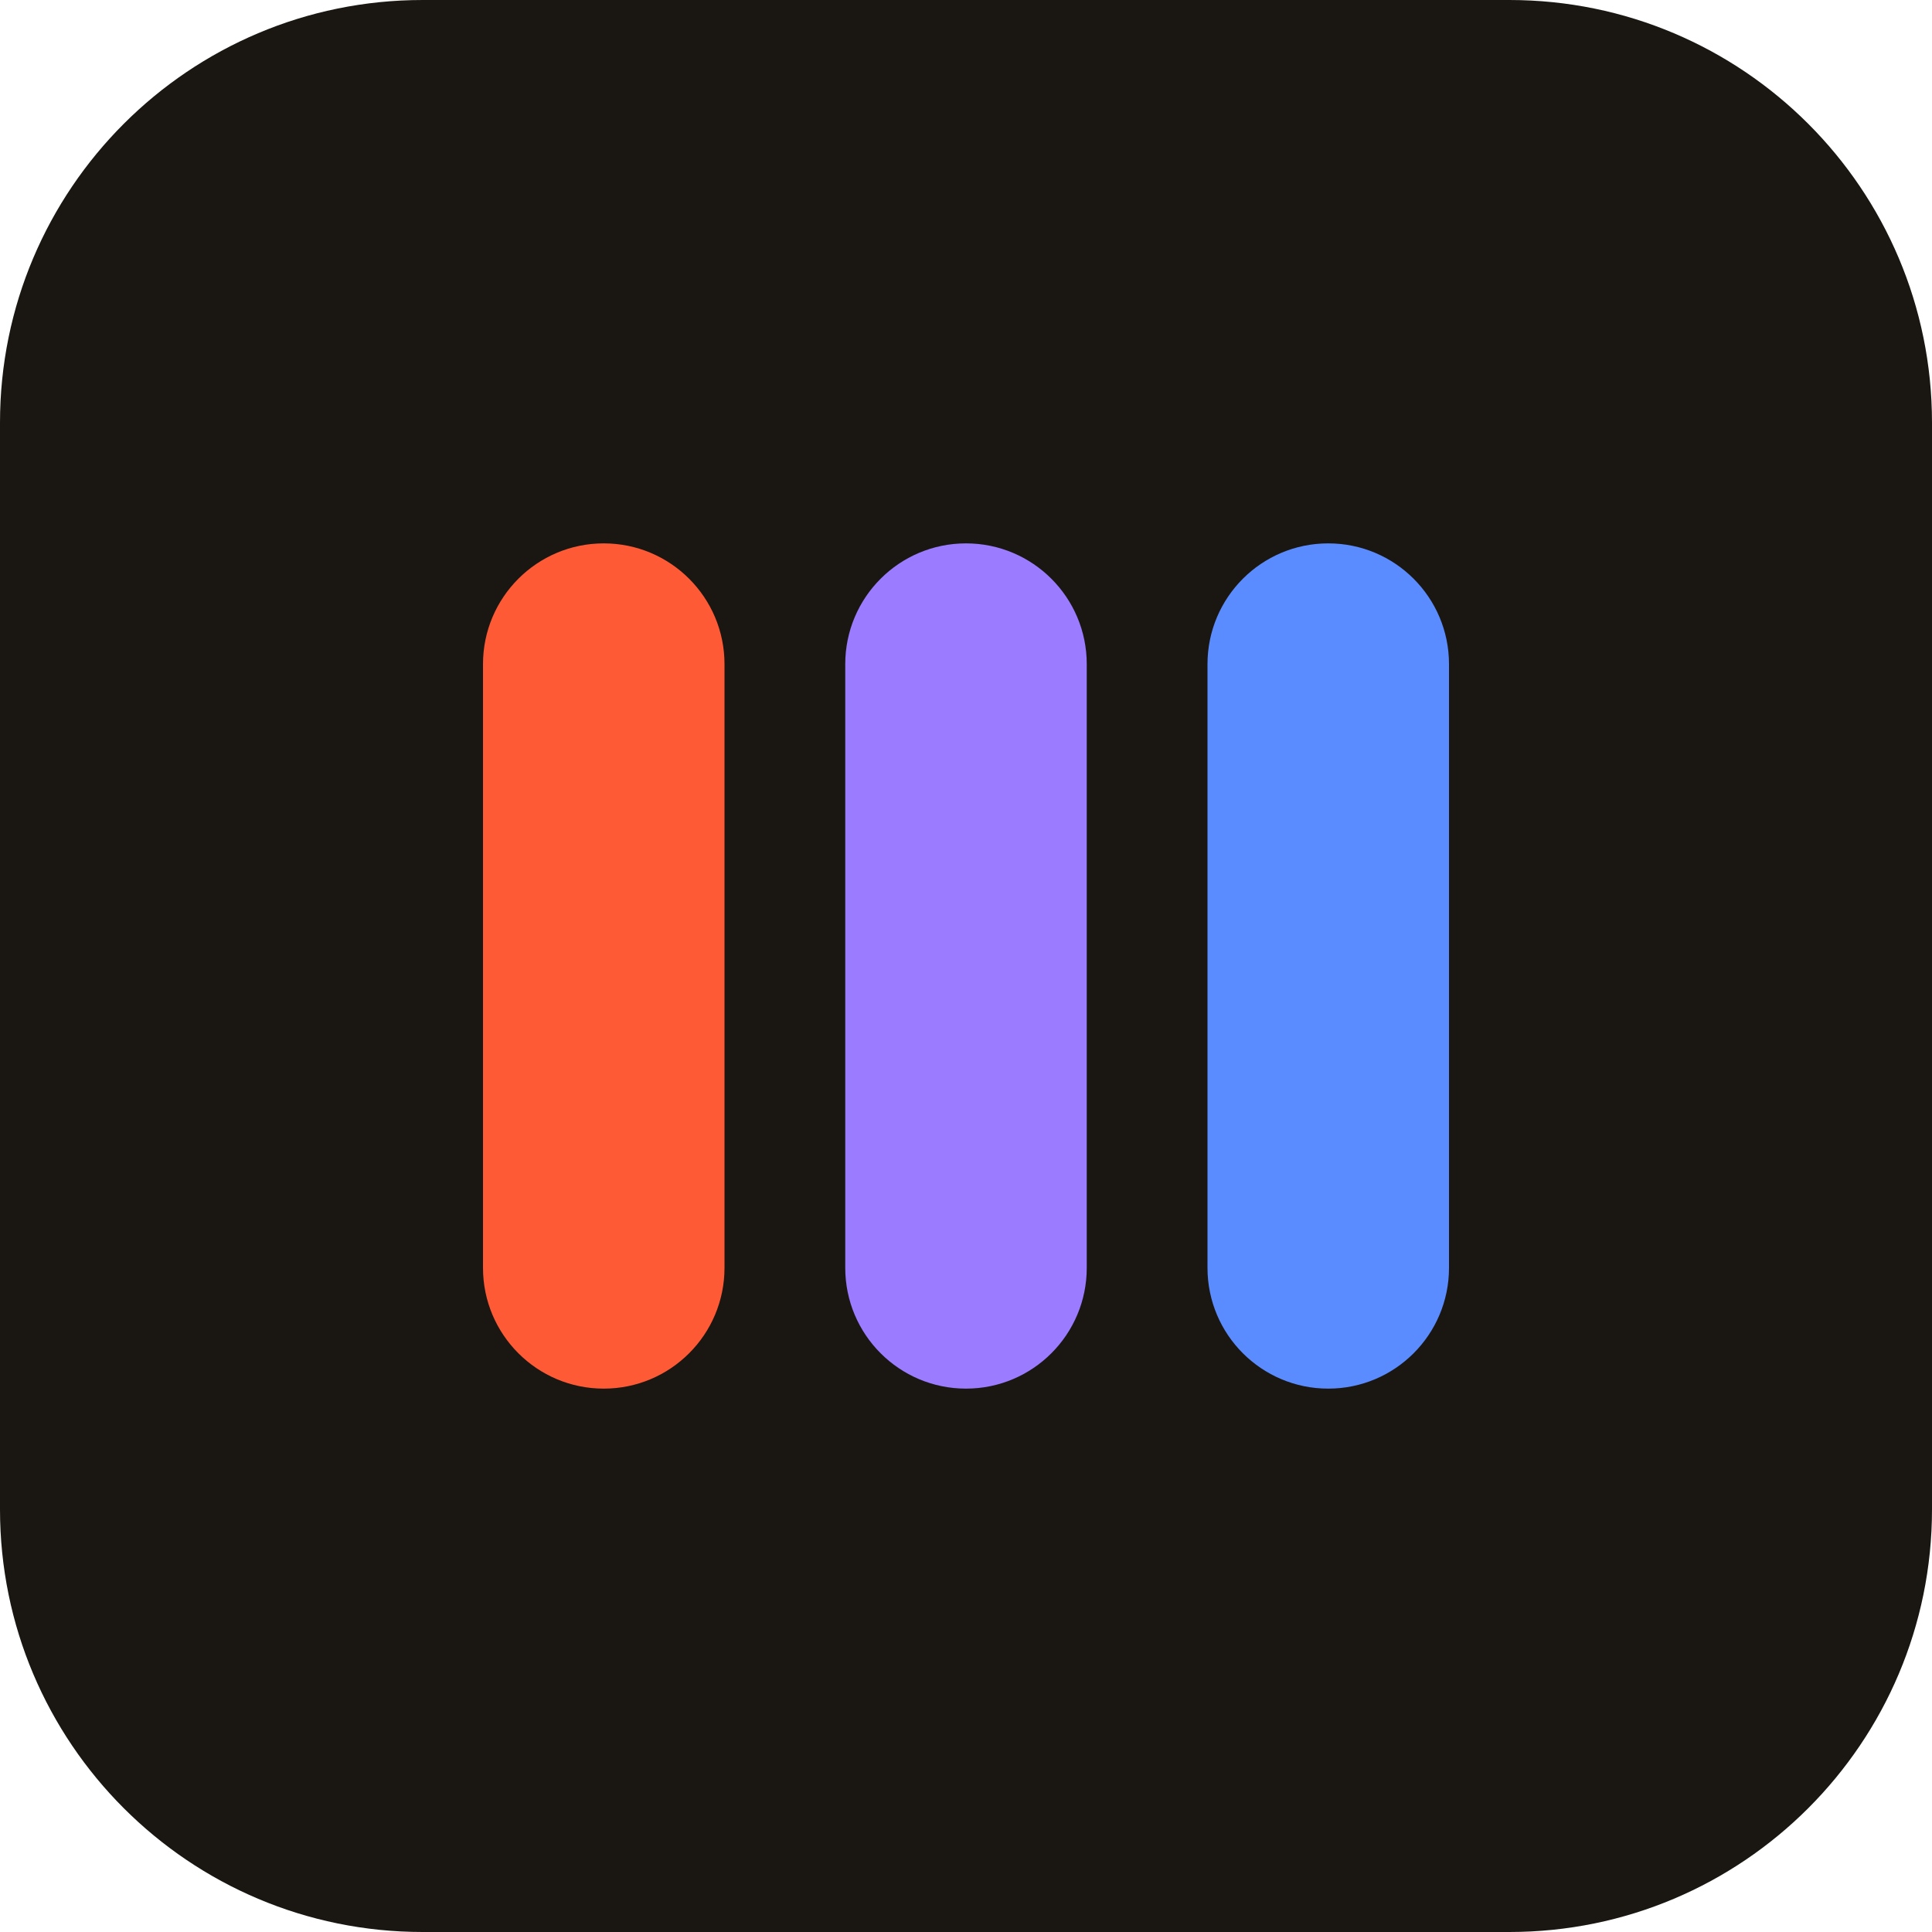
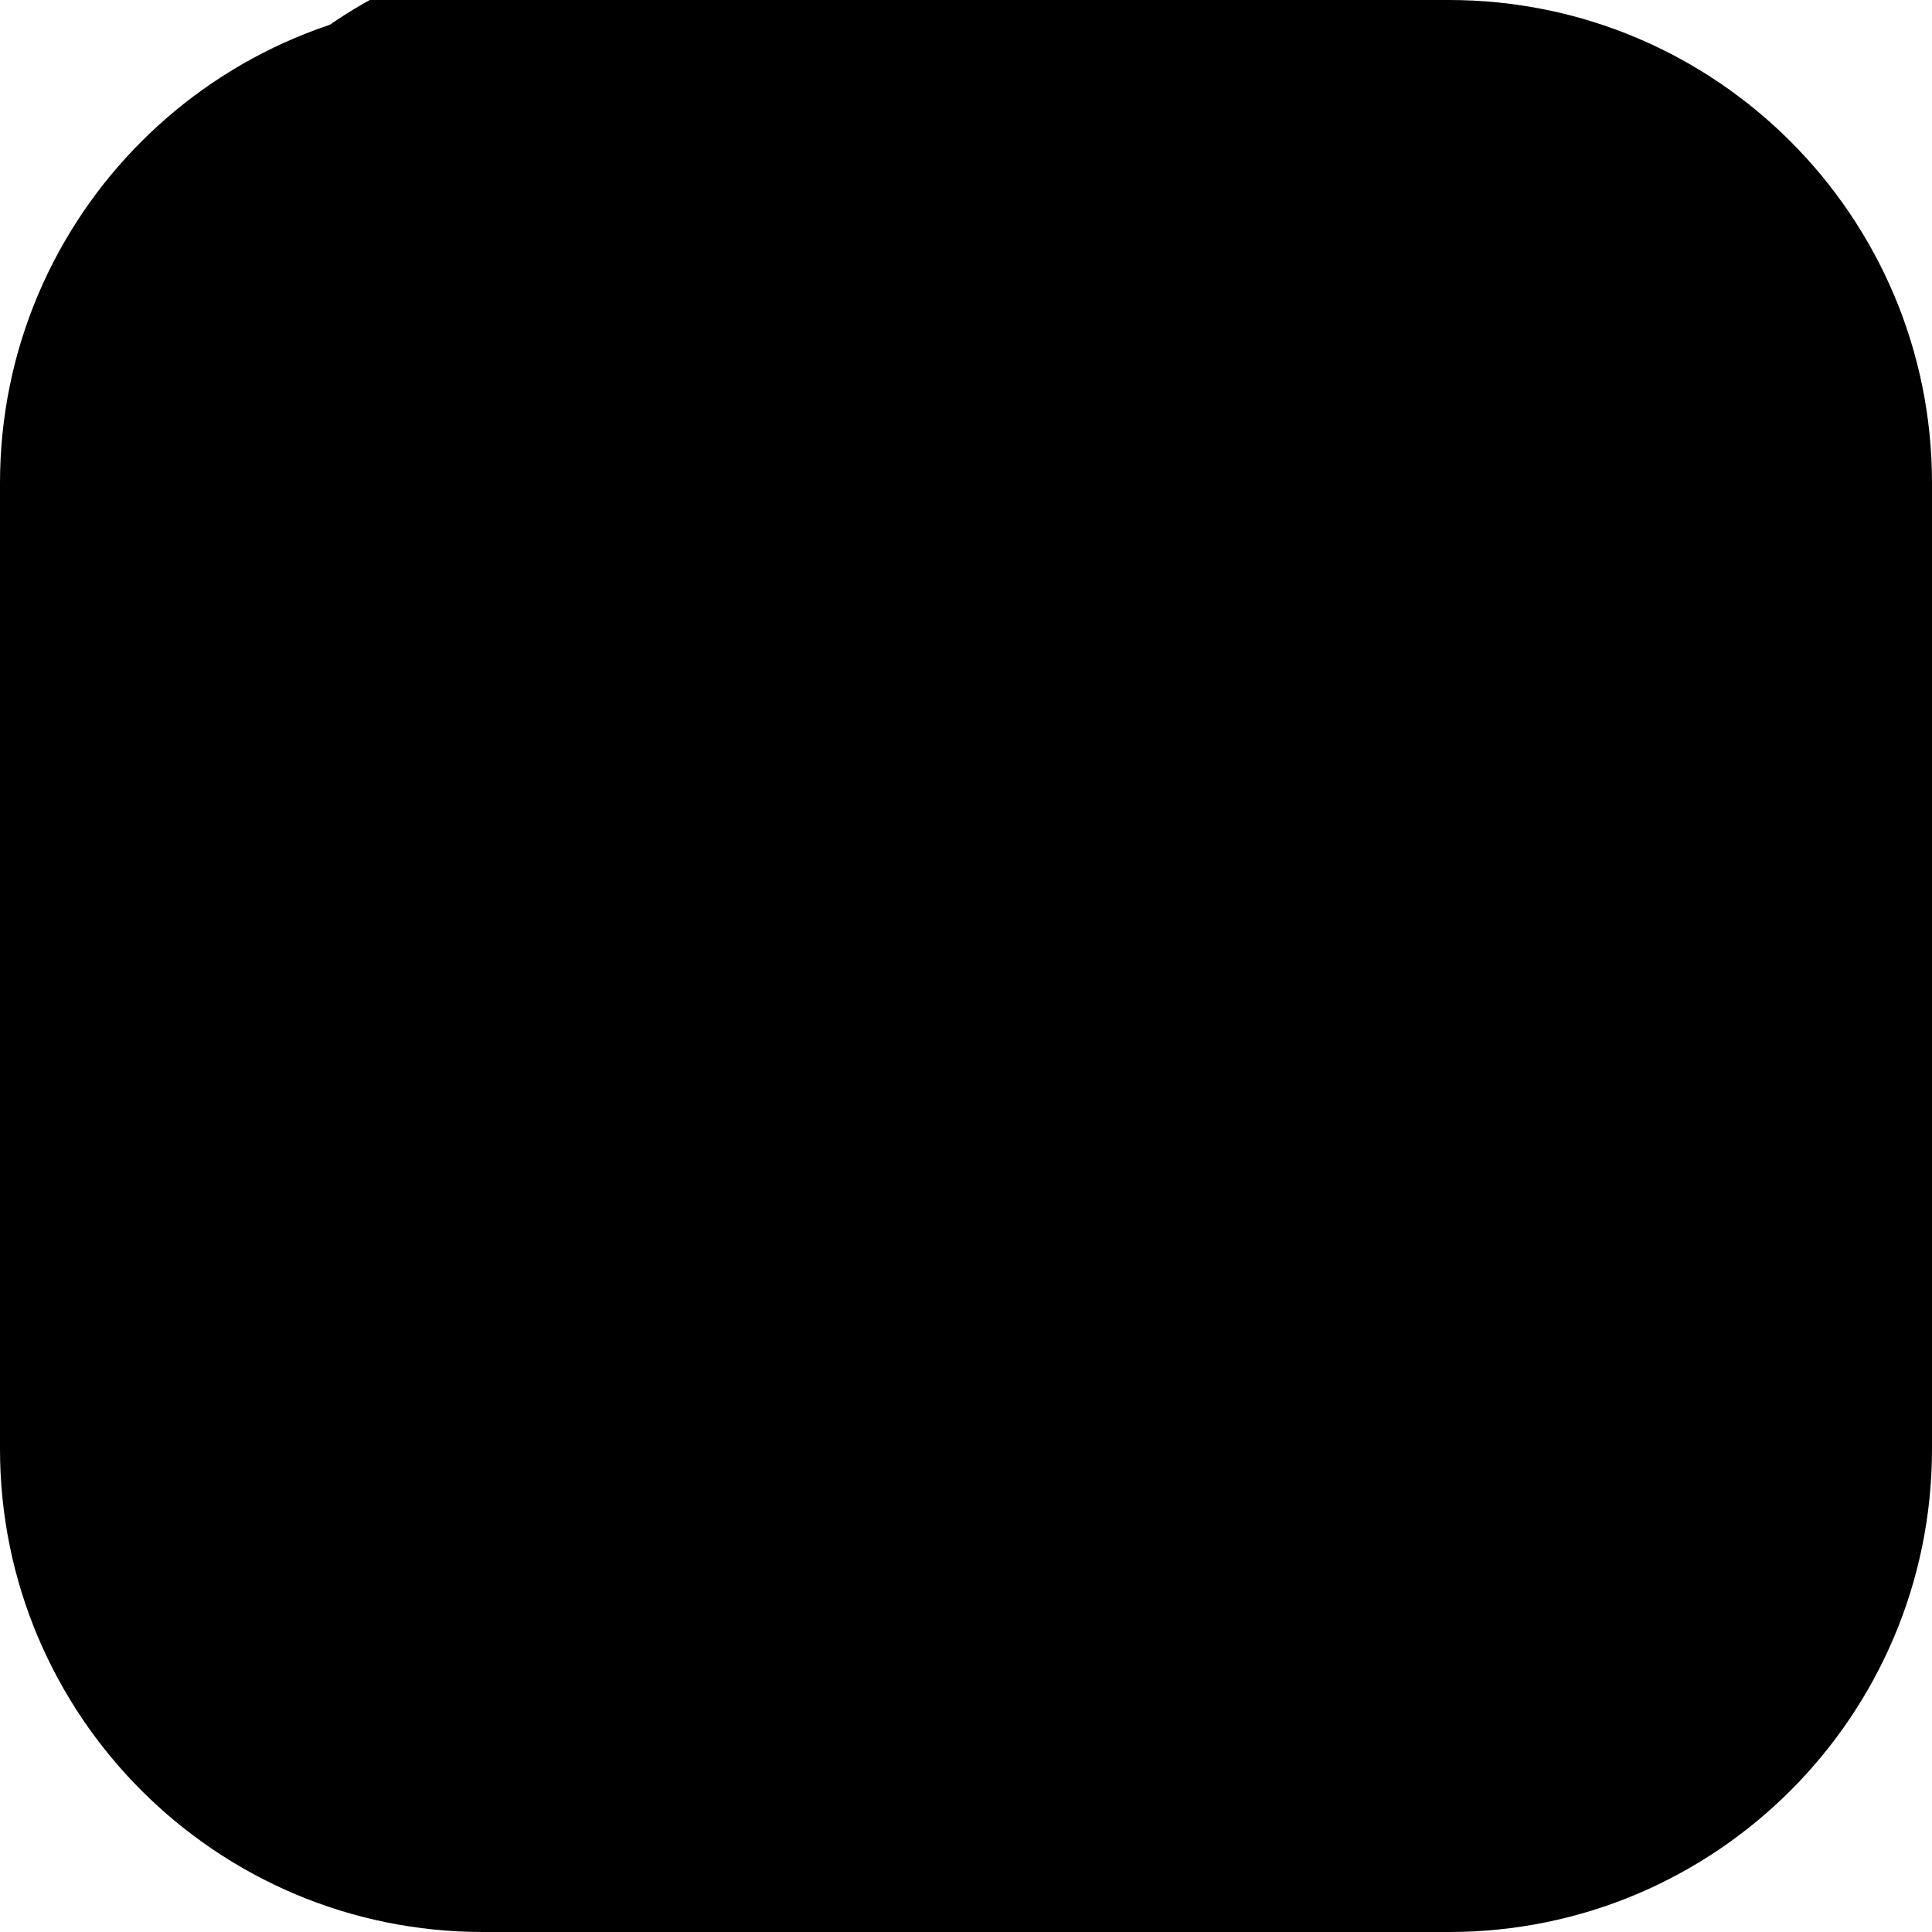
<svg xmlns="http://www.w3.org/2000/svg" viewBox="0 0 32 32" role="img" aria-label="WEBDEX">
-   <rect width="32" height="32" rx="7" fill="#1a1712" />
-   <rect x="8" y="9" width="4" height="14" rx="2" fill="#ff5a36" />
-   <rect x="14" y="9" width="4" height="14" rx="2" fill="#9b7bff" />
-   <rect x="20" y="9" width="4" height="14" rx="2" fill="#5a8cff" />
+   <rect width="32" height="32" rx="8" fill="oklch(0.185 0.009 68)" />
+   <rect x="1" y="1" width="30" height="30" rx="7" fill="none" stroke="oklch(0.95 0.01 85 / 0.16)" />
+   <circle cx="10" cy="7" r="8" fill="oklch(0.72 0.185 42 / 0.22)" />
+   <rect x="8" y="8" width="3.5" height="15.5" rx="1.75" fill="oklch(0.72 0.185 42)" />
+   <rect x="13" y="10.5" width="3.5" height="13" rx="1.75" fill="oklch(0.82 0.15 80)" />
+   <rect x="18" y="9" width="3.5" height="14.5" rx="1.75" fill="oklch(0.8 0.15 150)" />
+   <rect x="23" y="12.5" width="3.5" height="11" rx="1.75" fill="oklch(0.8 0.11 232)" />
+   <rect x="7" y="25" width="18" height="1" rx="0.5" fill="oklch(0.95 0.01 85 / 0.42)" />
</svg>
